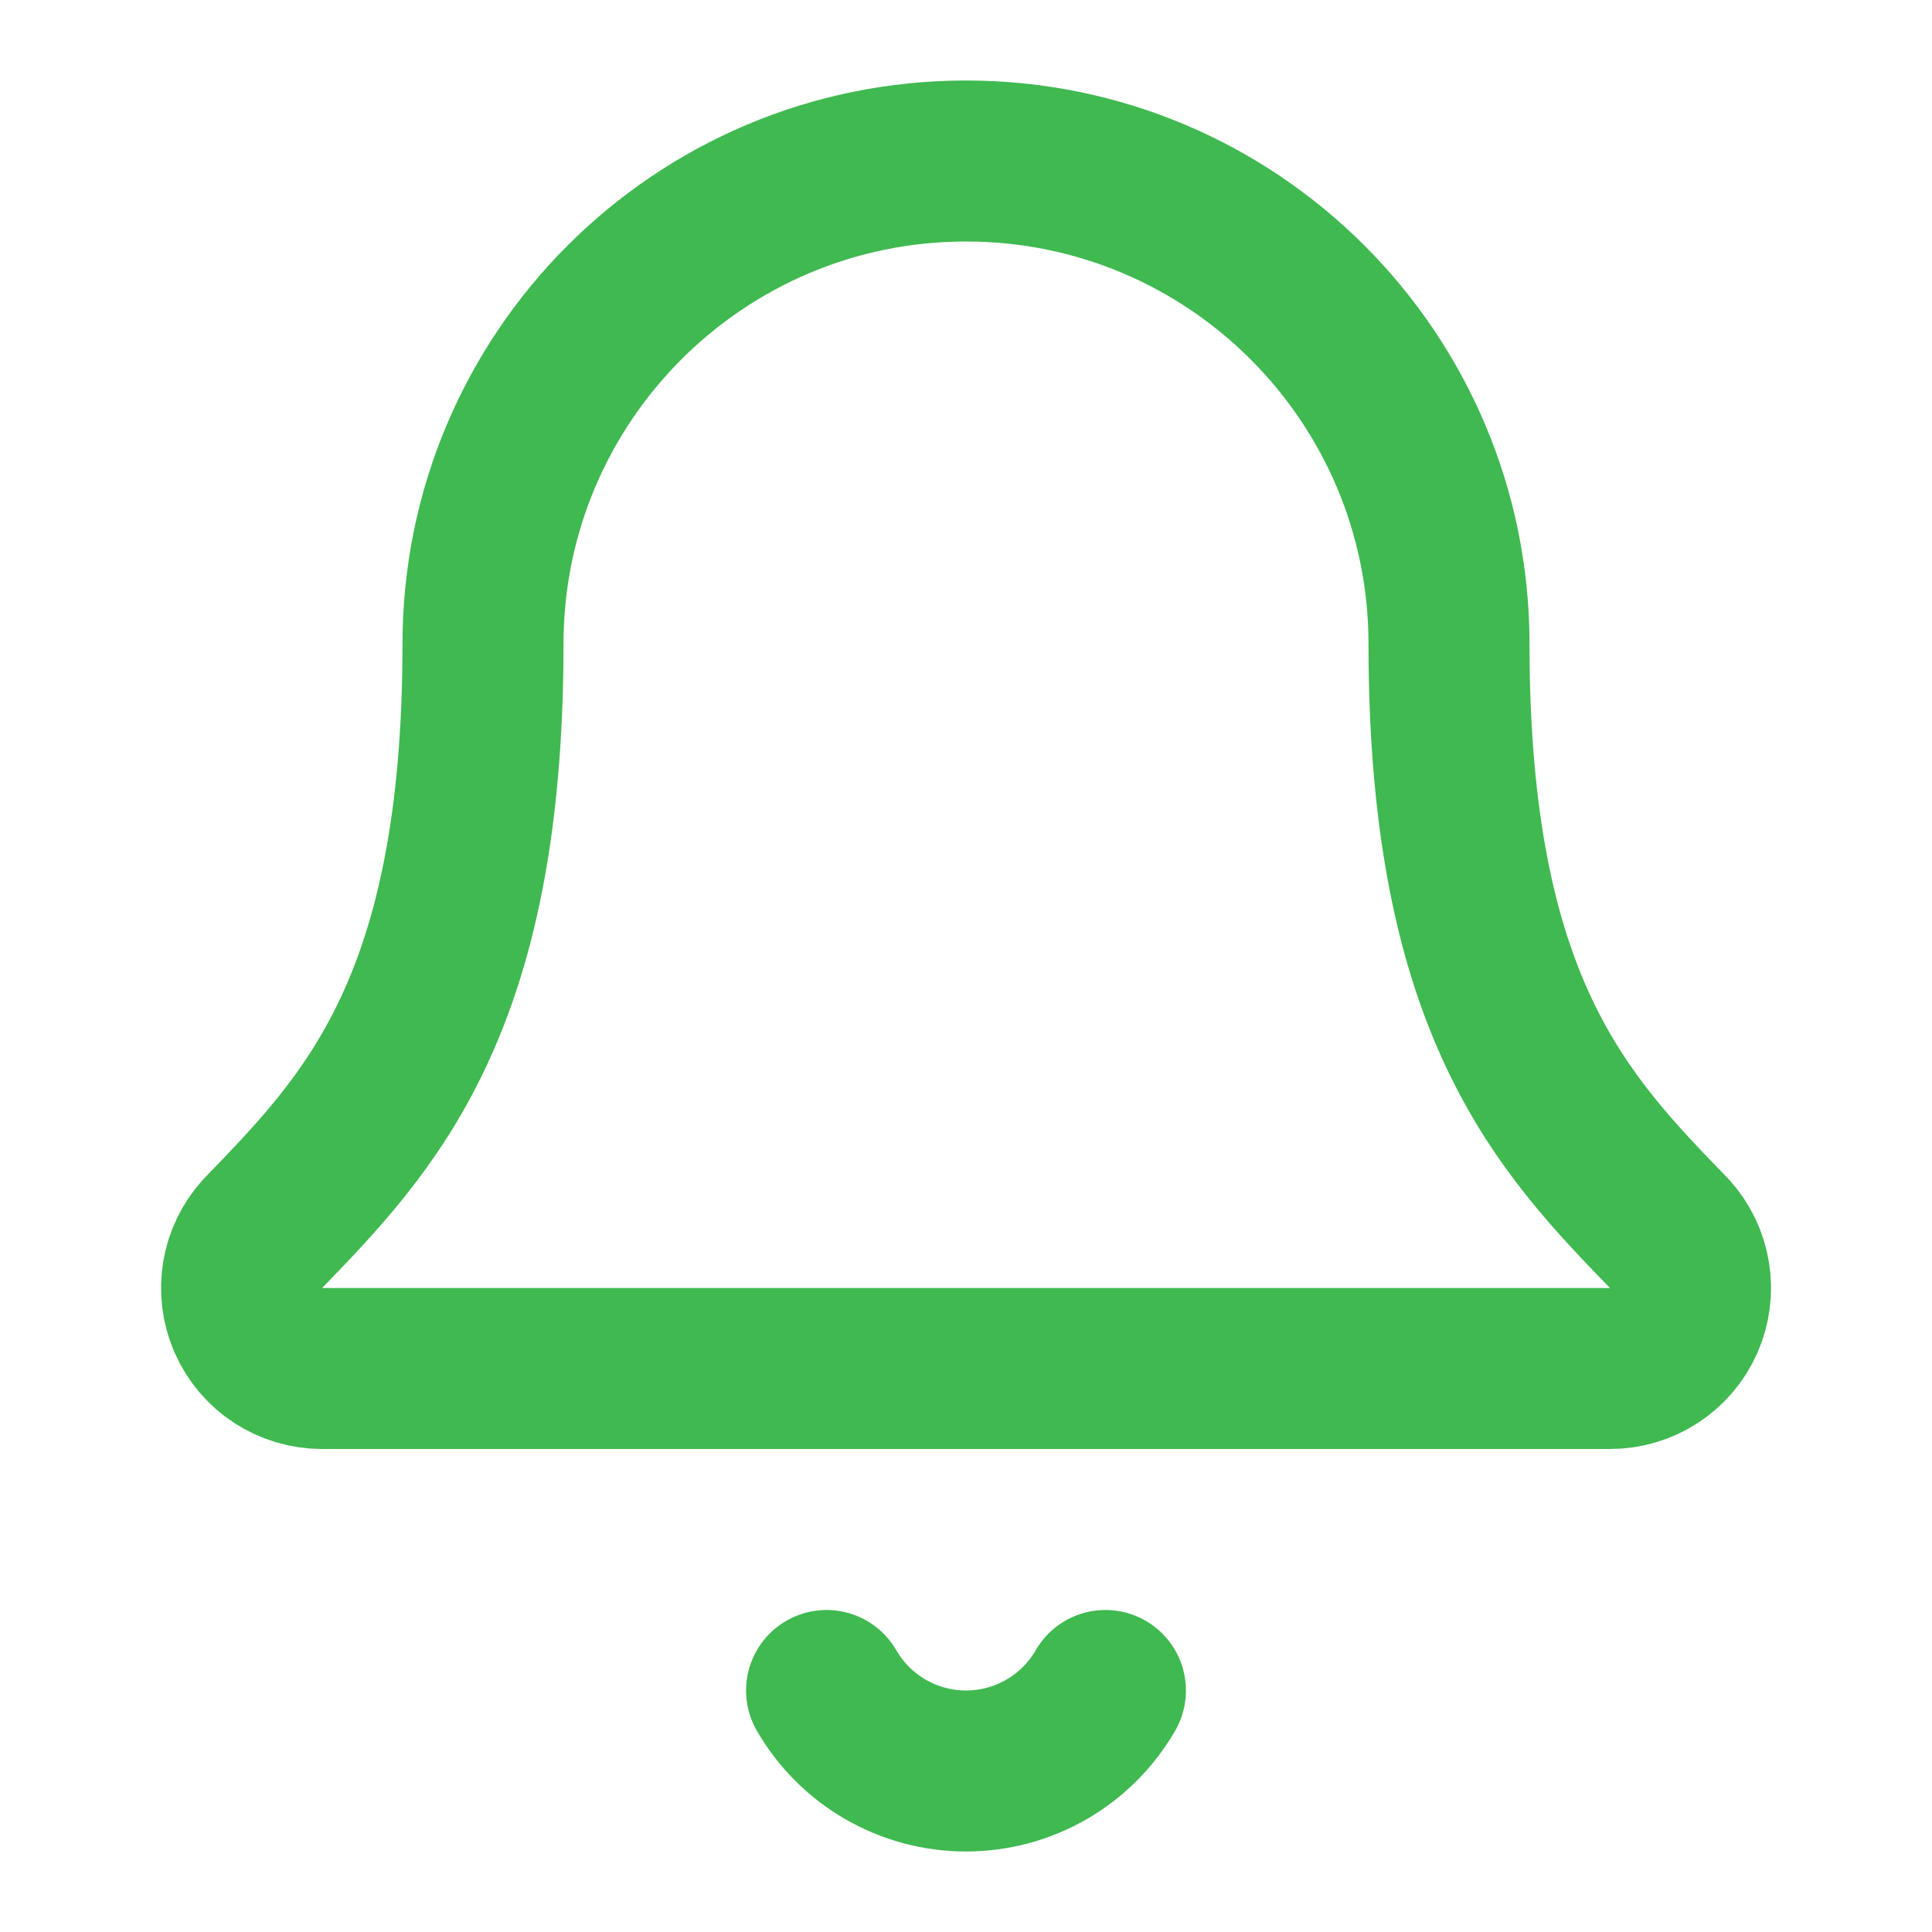
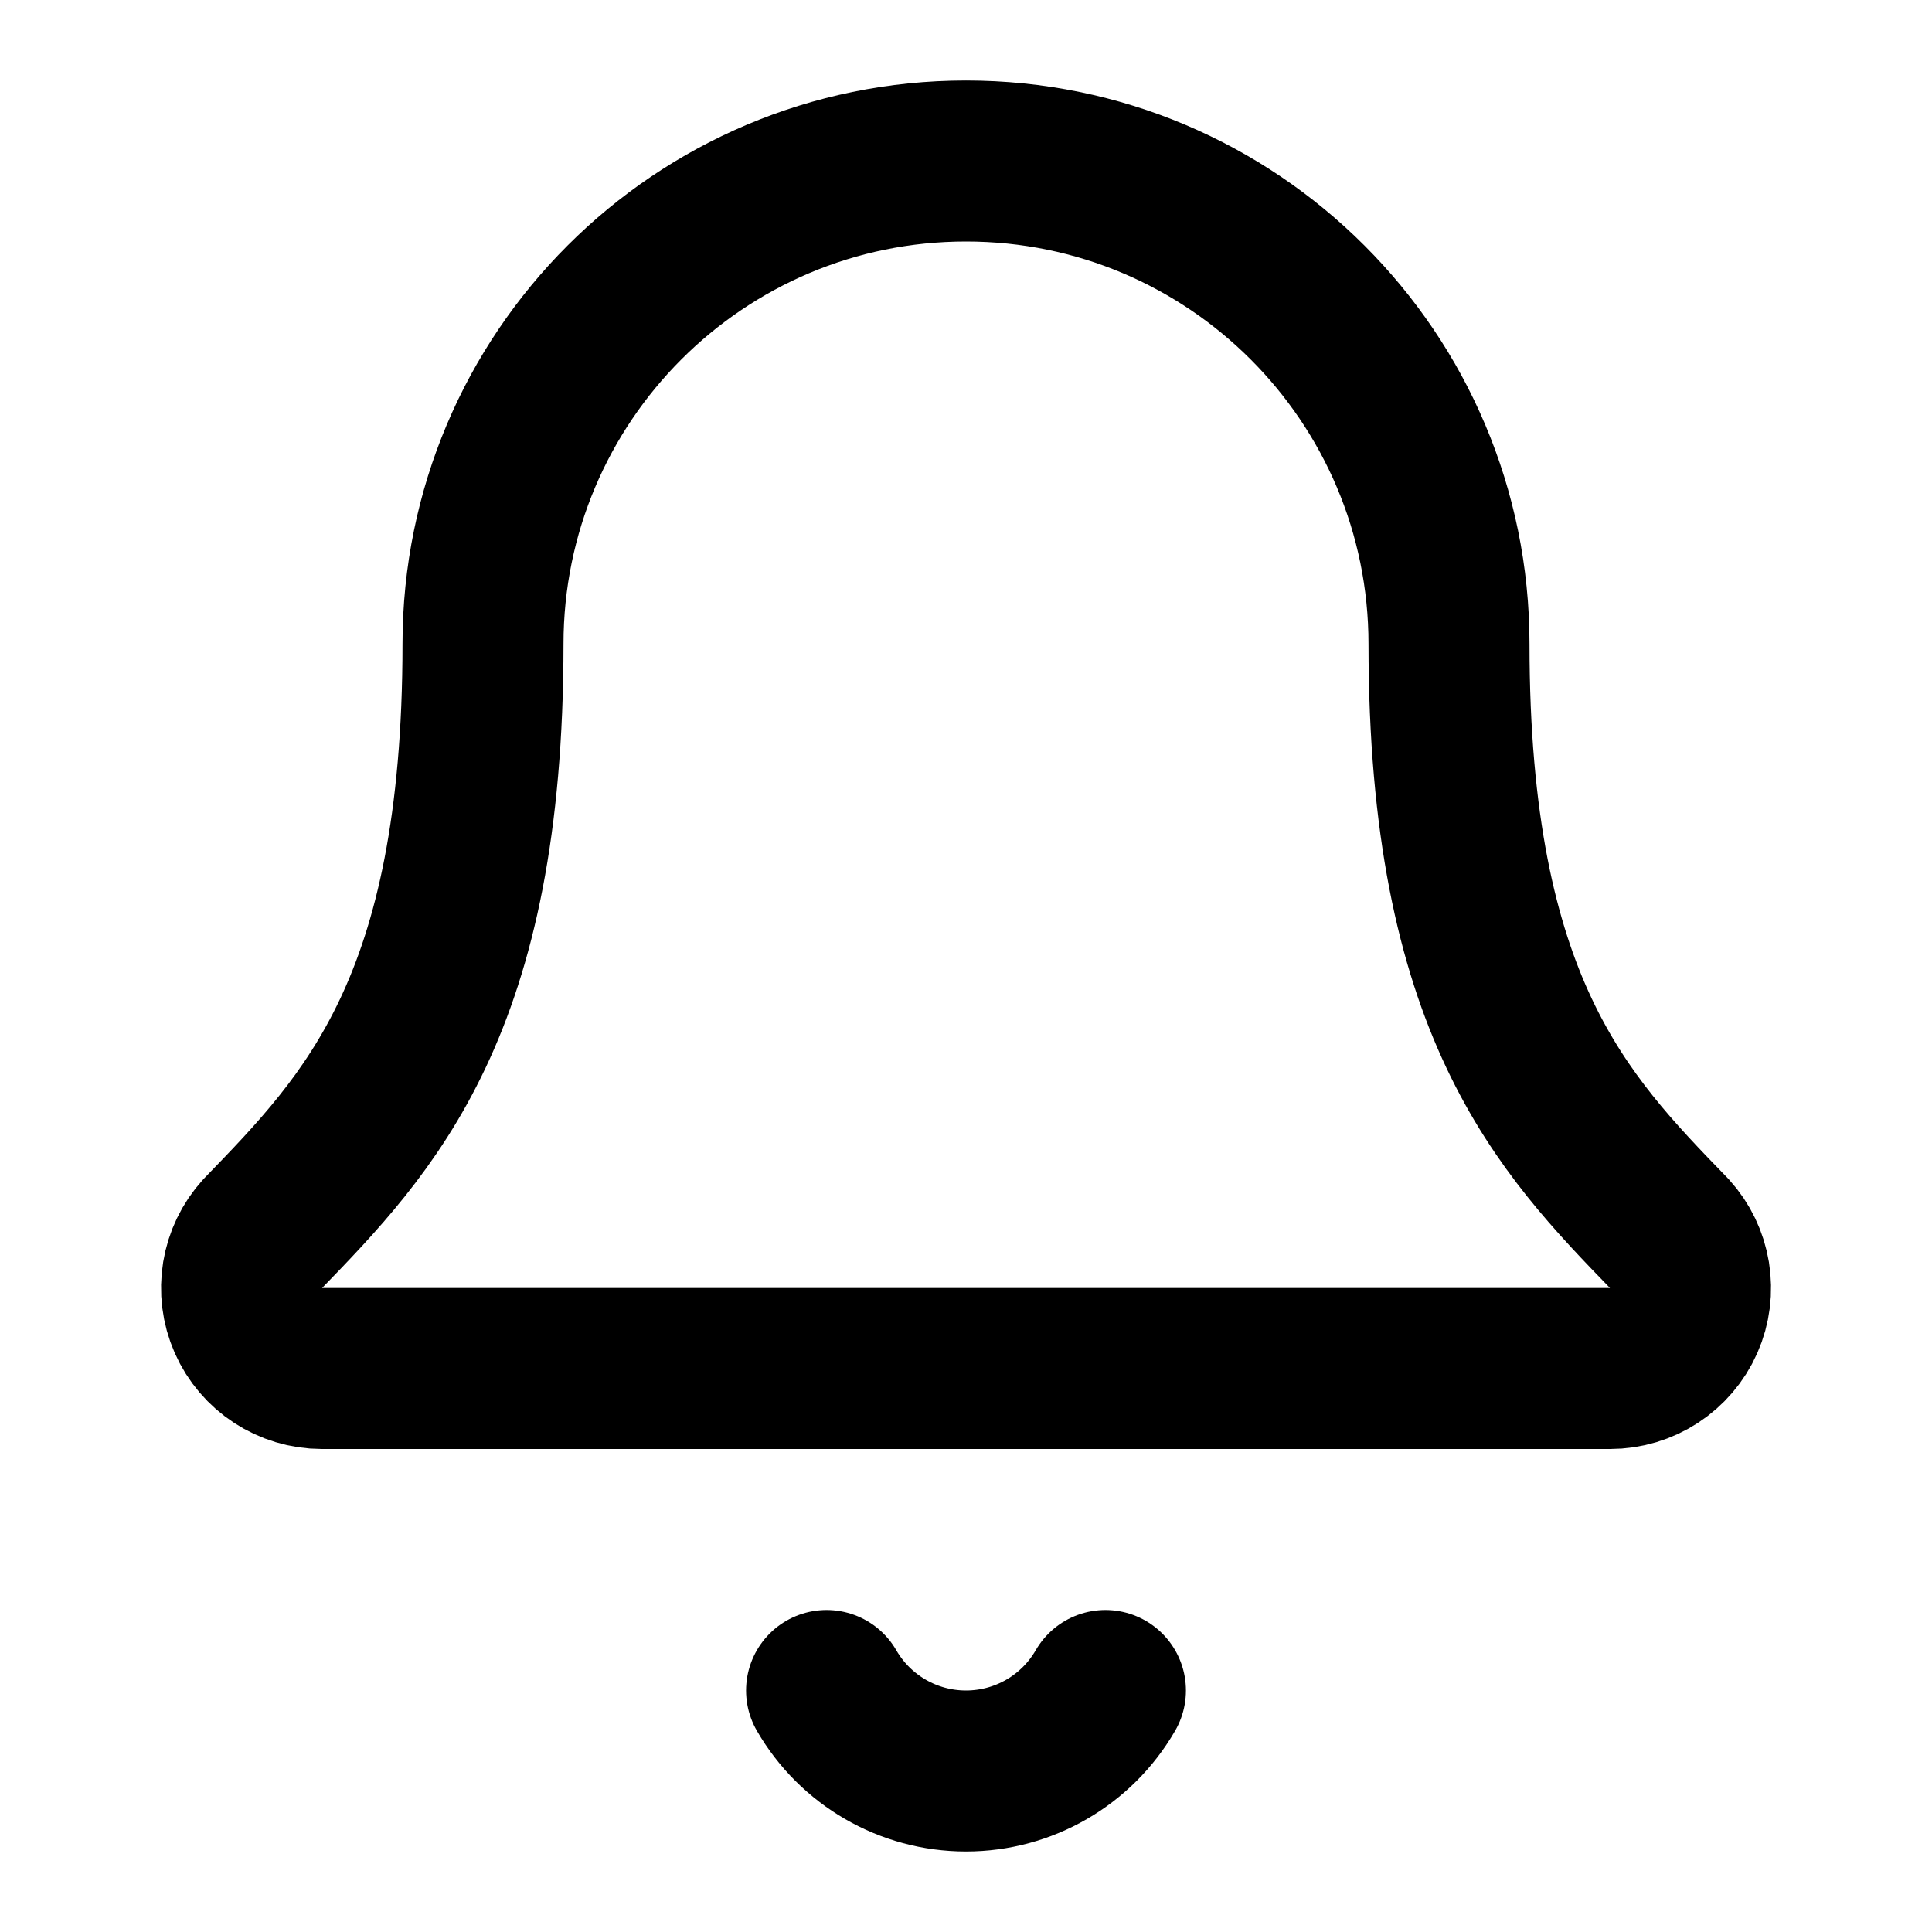
- <svg xmlns="http://www.w3.org/2000/svg" width="24" height="24" viewBox="0 0 24 24" fill="none" stroke="#3fb950" stroke-width="2" stroke-linecap="round" stroke-linejoin="round" class="lucide lucide-bell-icon lucide-bell">
+ <svg xmlns="http://www.w3.org/2000/svg" width="24" height="24" viewBox="0 0 24 24" fill="none" stroke="currentColor" stroke-width="2" stroke-linecap="round" stroke-linejoin="round" class="lucide lucide-bell-icon lucide-bell">
  <path d="M10.268 21a2 2 0 0 0 3.464 0" />
  <path d="M3.262 15.326A1 1 0 0 0 4 17h16a1 1 0 0 0 .74-1.673C19.41 13.956 18 12.499 18 8A6 6 0 0 0 6 8c0 4.499-1.411 5.956-2.738 7.326" />
</svg>
